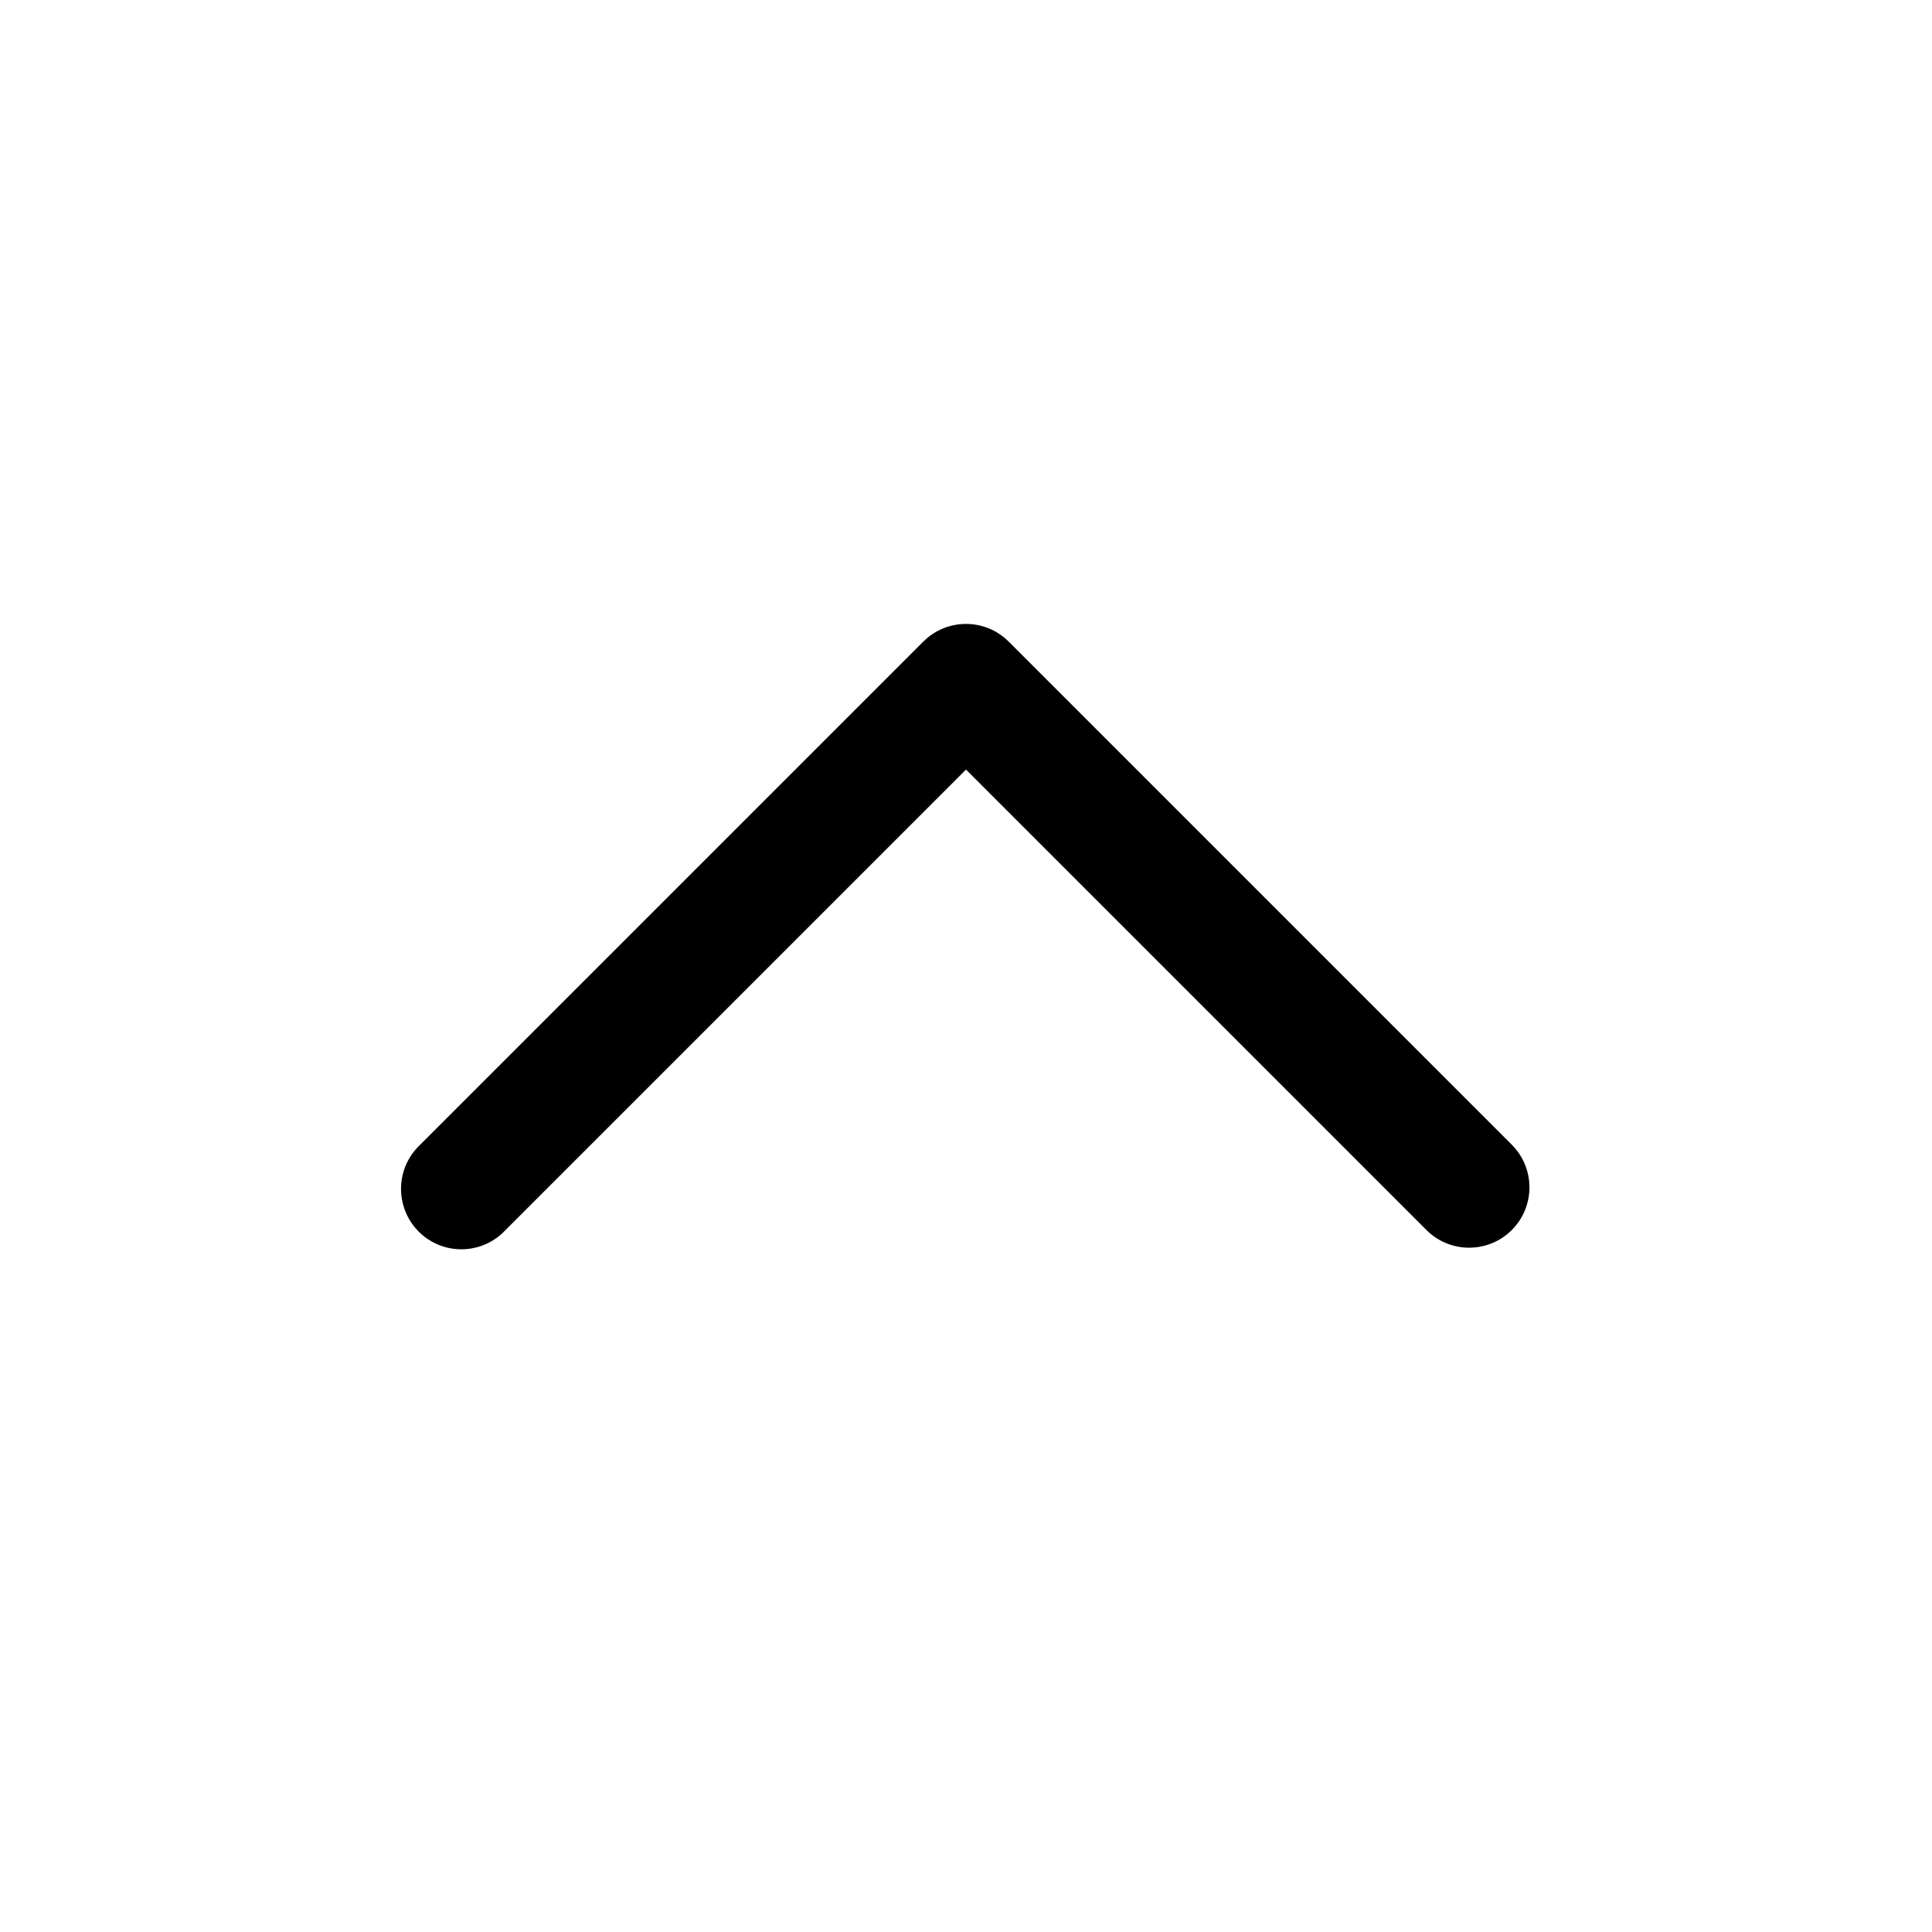
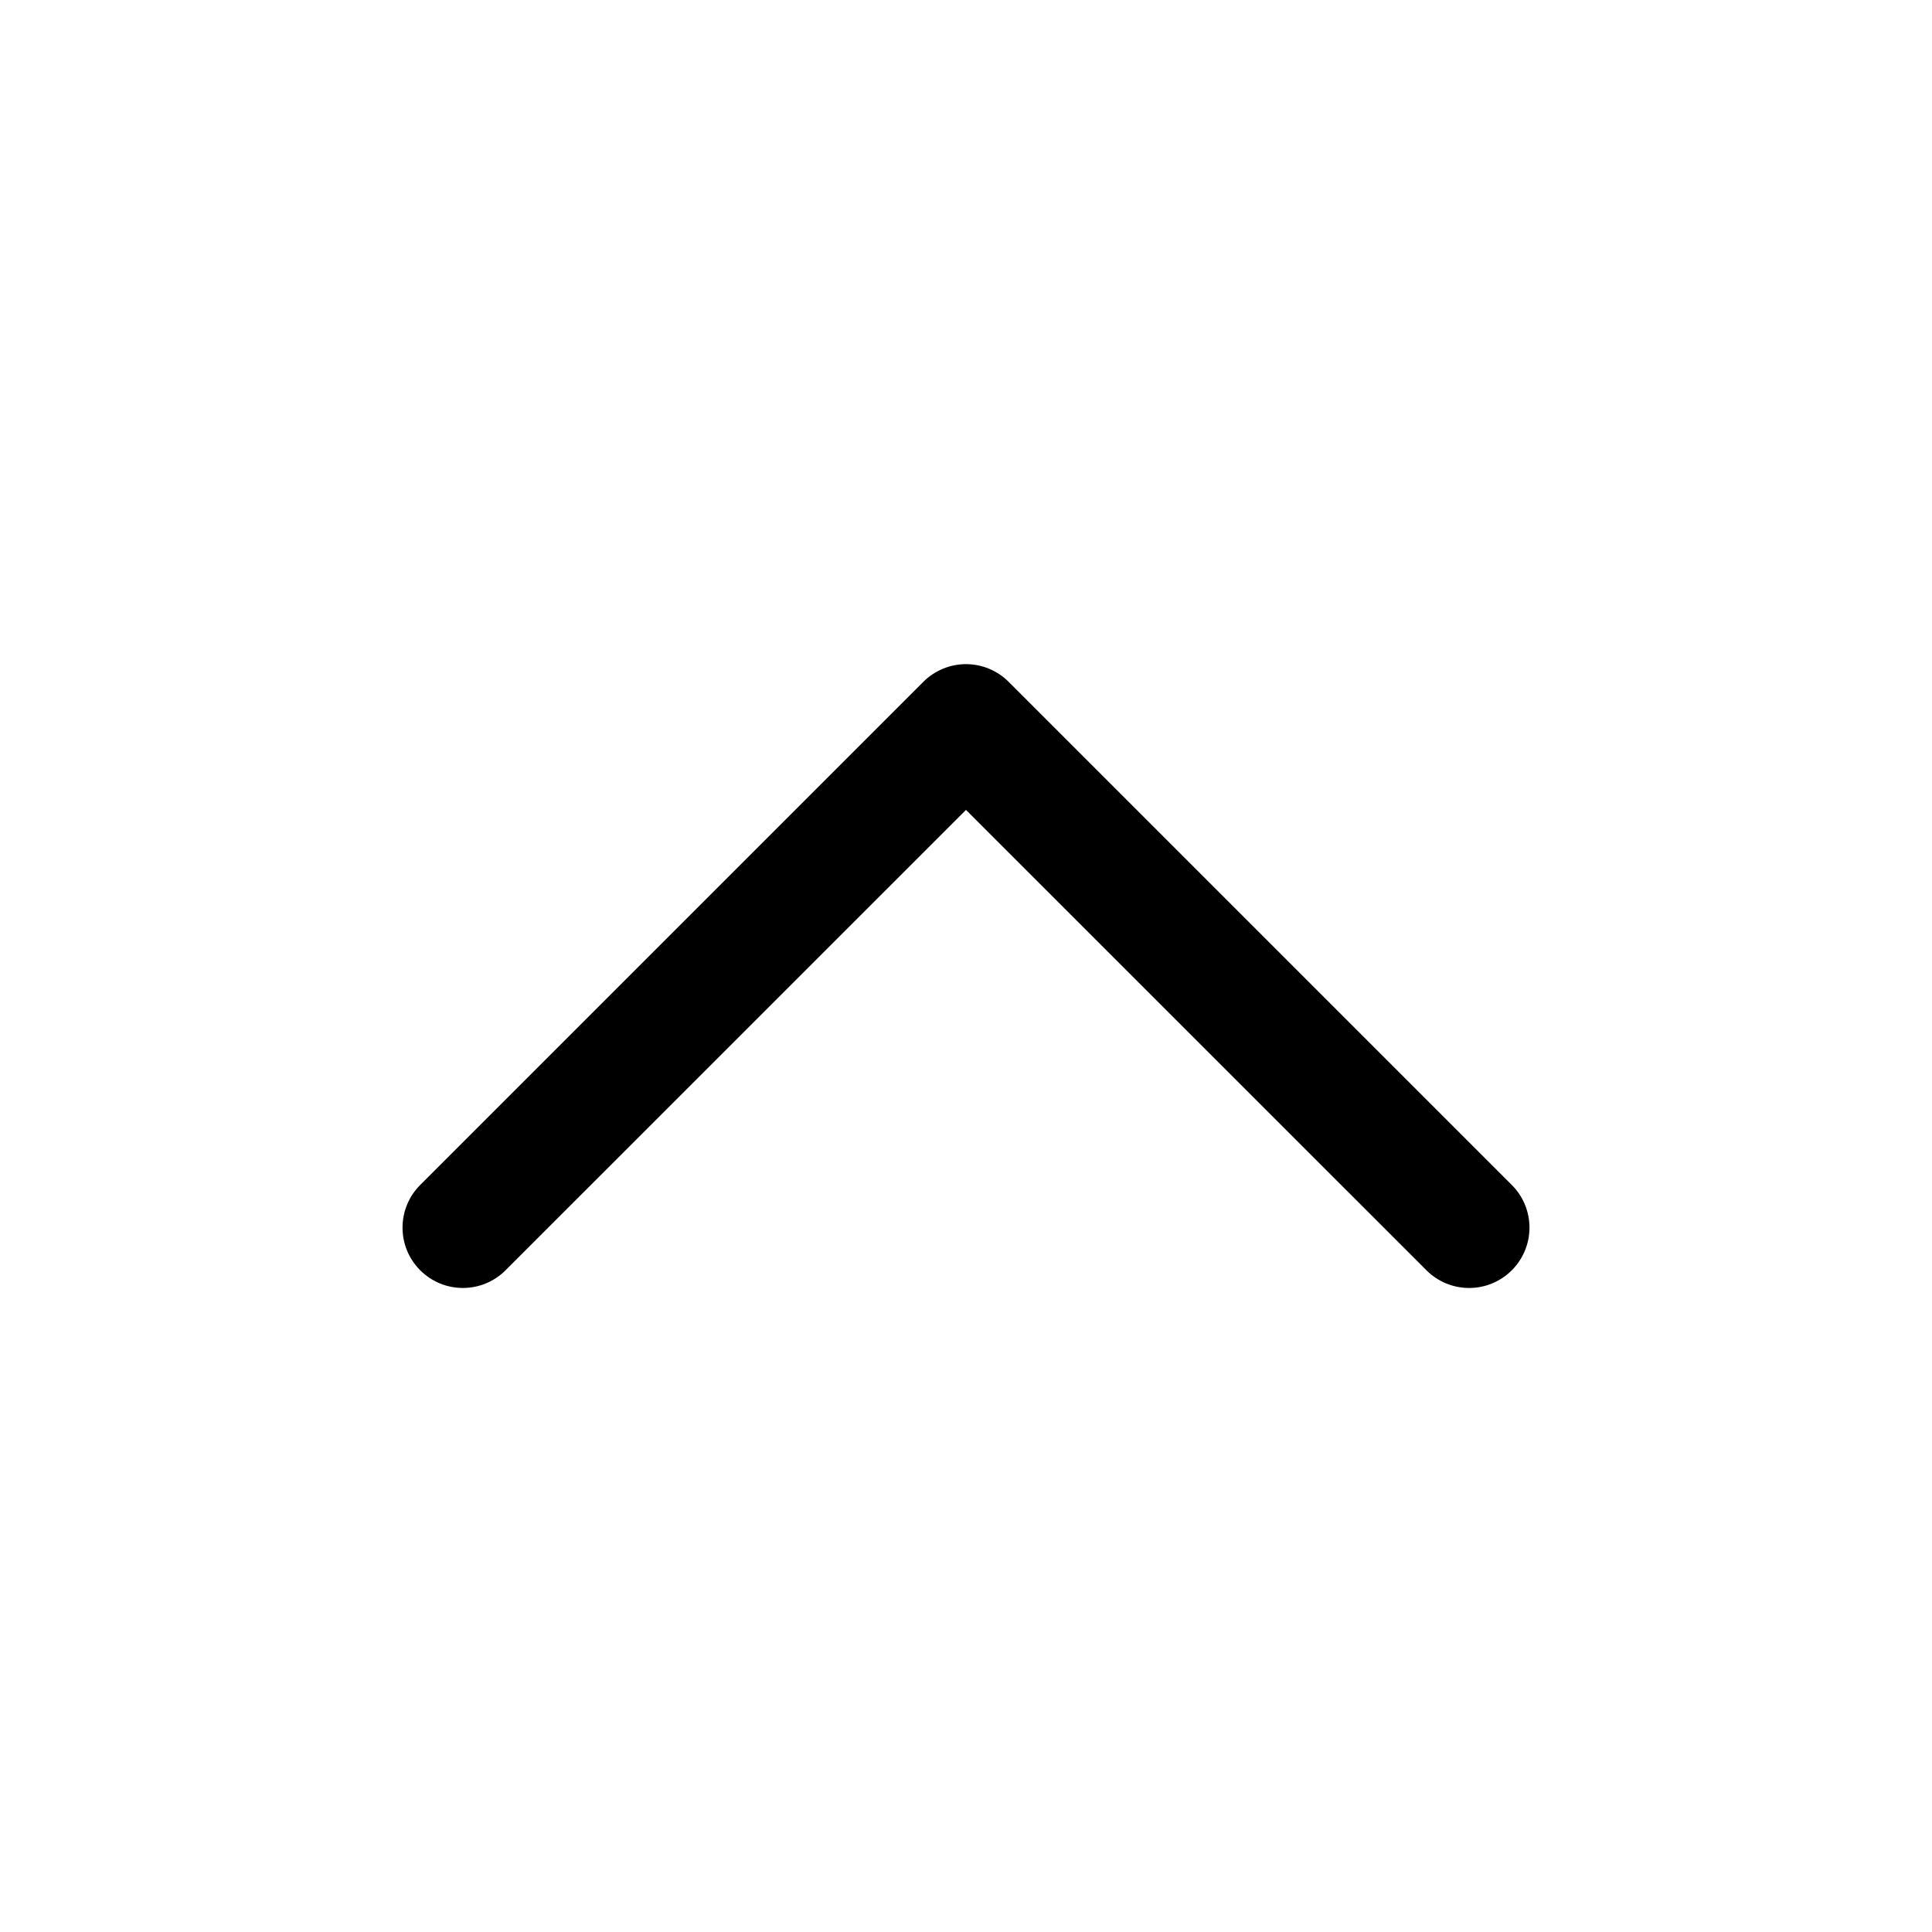
<svg xmlns="http://www.w3.org/2000/svg" width="24" height="24" viewBox="0 0 24 24">
-   <path d="M18.78 15.28a.75.75 0 0 1-1.06 0L12 9.56l-5.72 5.72a.749.749 0 0 1-1.275-.326.749.749 0 0 1 .215-.734l6.25-6.25a.75.75 0 0 1 1.06 0l6.25 6.25a.75.75 0 0 1 0 1.06Z" />
+   <path d="M18.78 15.78a.749.749 0 0 1-1.06 0L12 10.061 6.28 15.78a.749.749 0 1 1-1.06-1.06l6.25-6.25a.749.749 0 0 1 1.06 0l6.25 6.25a.749.749 0 0 1 0 1.06Z" />
</svg>
